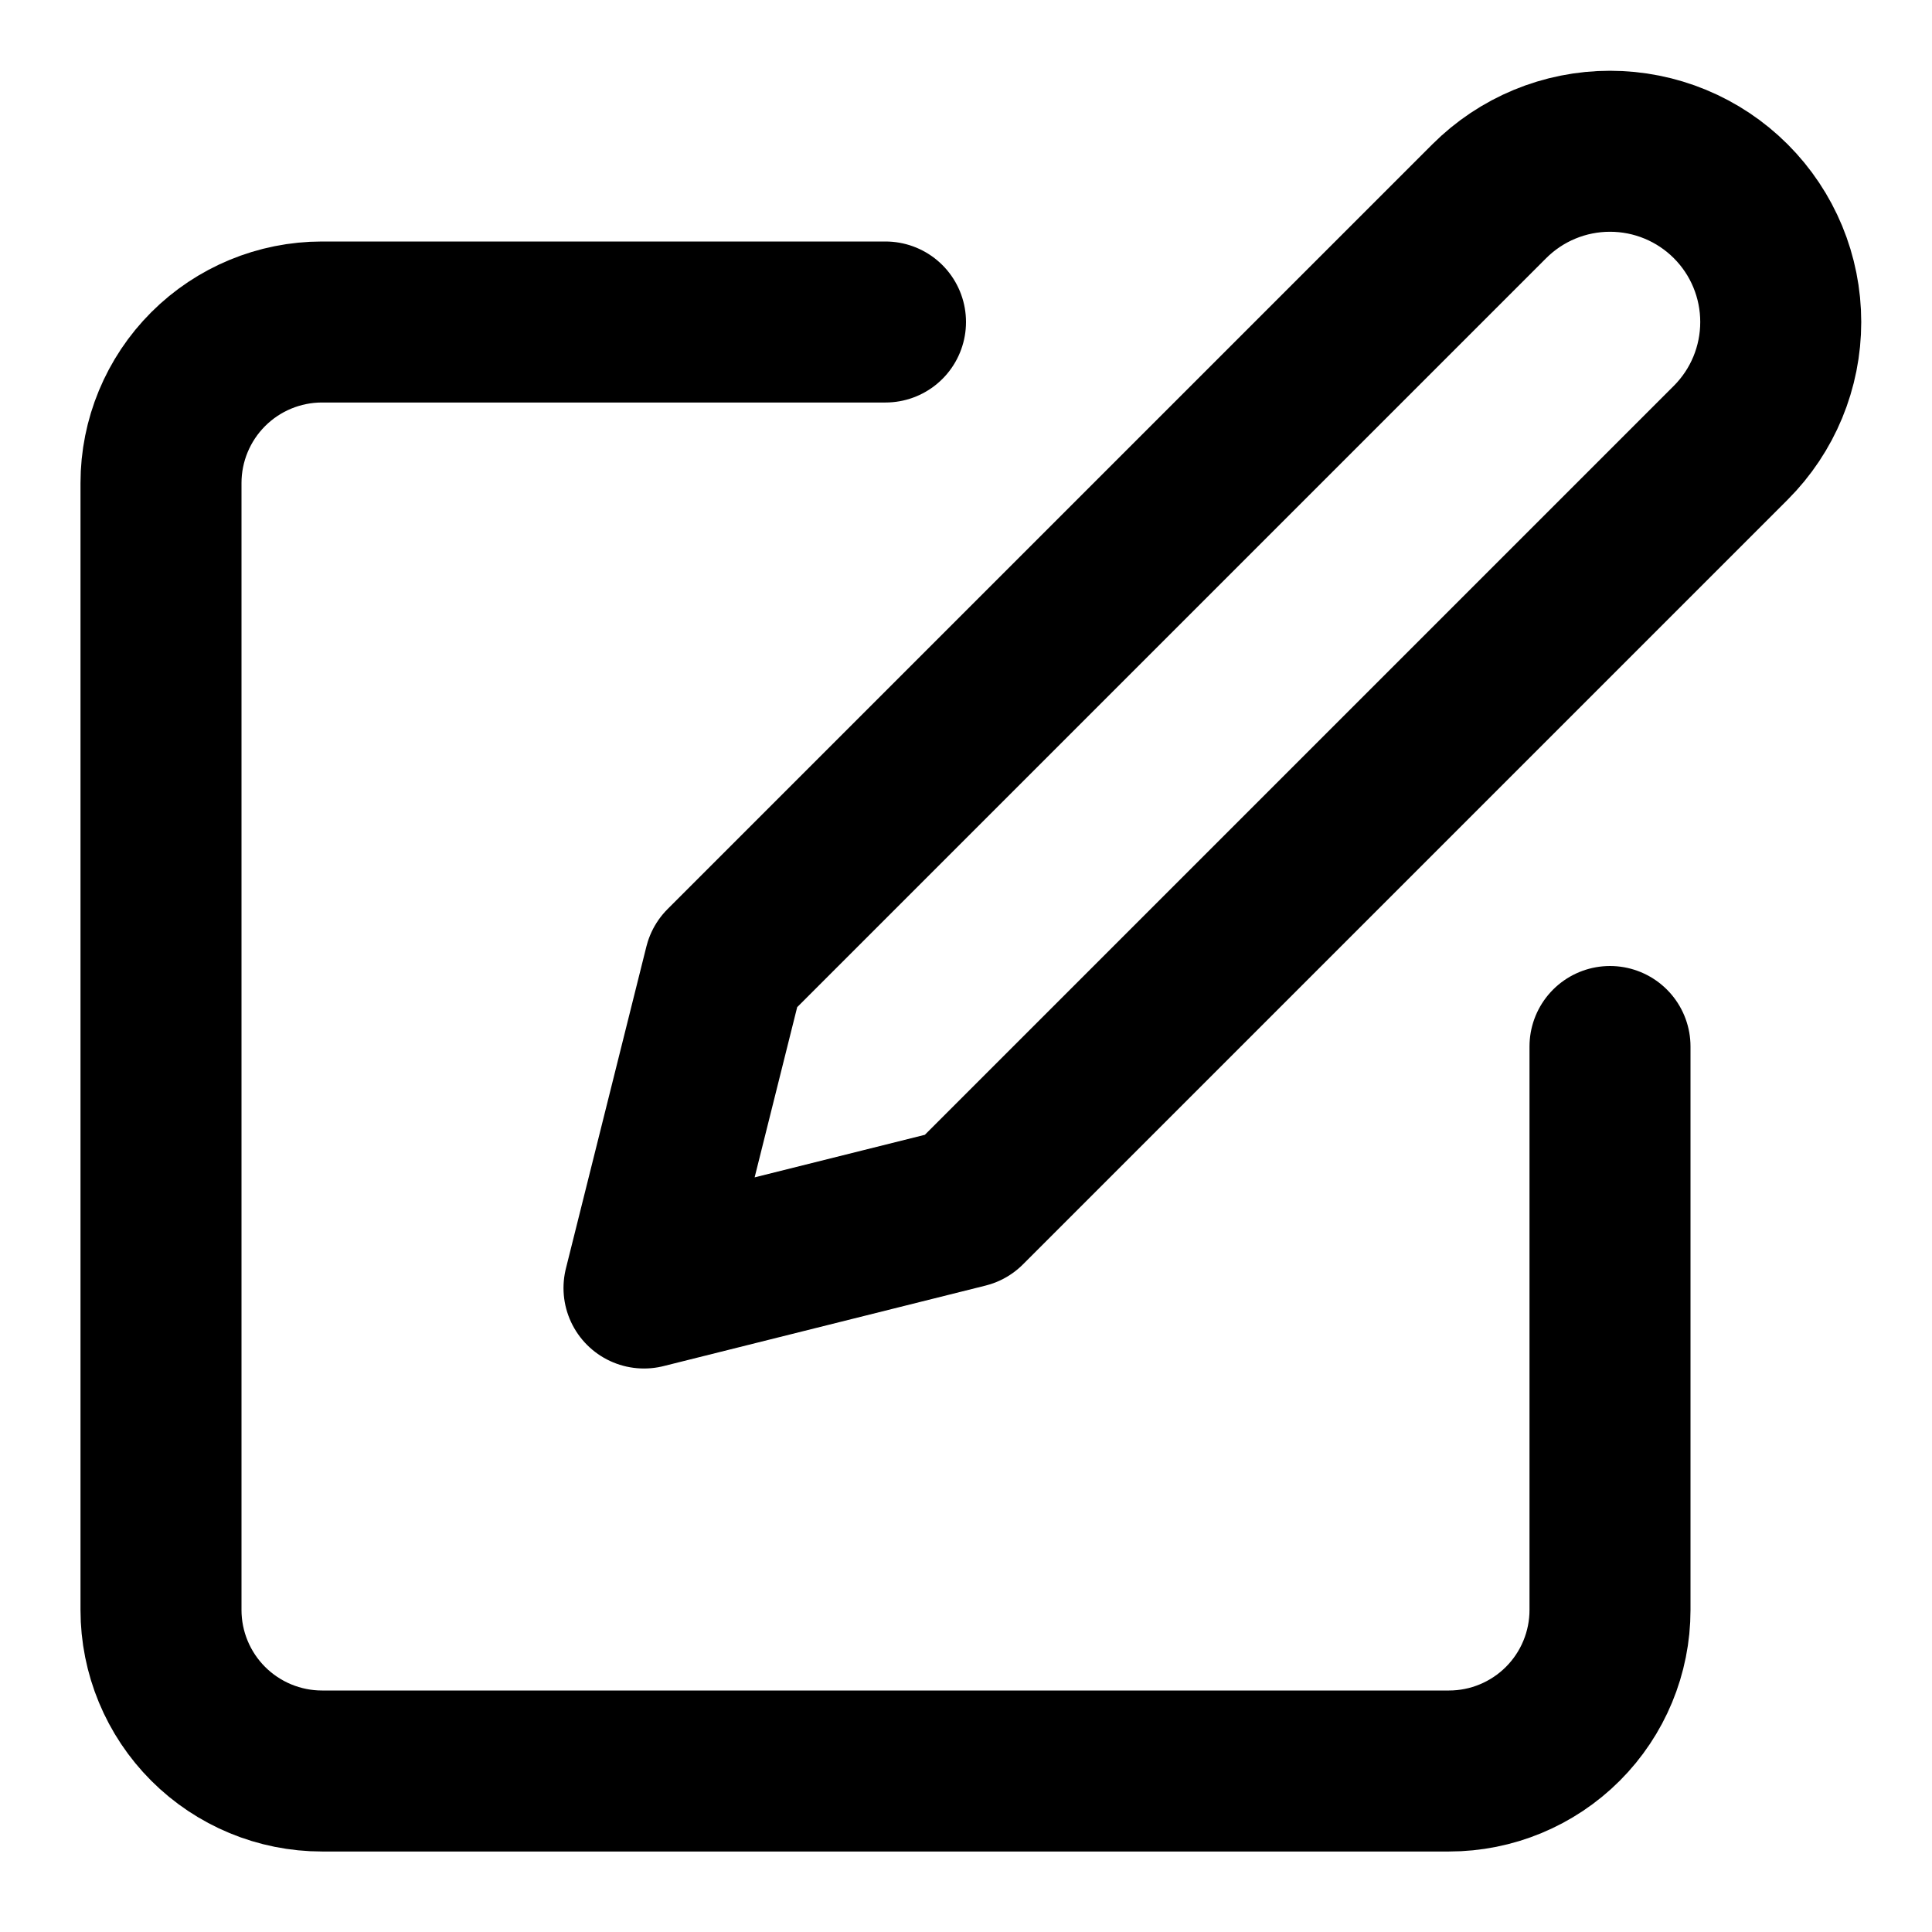
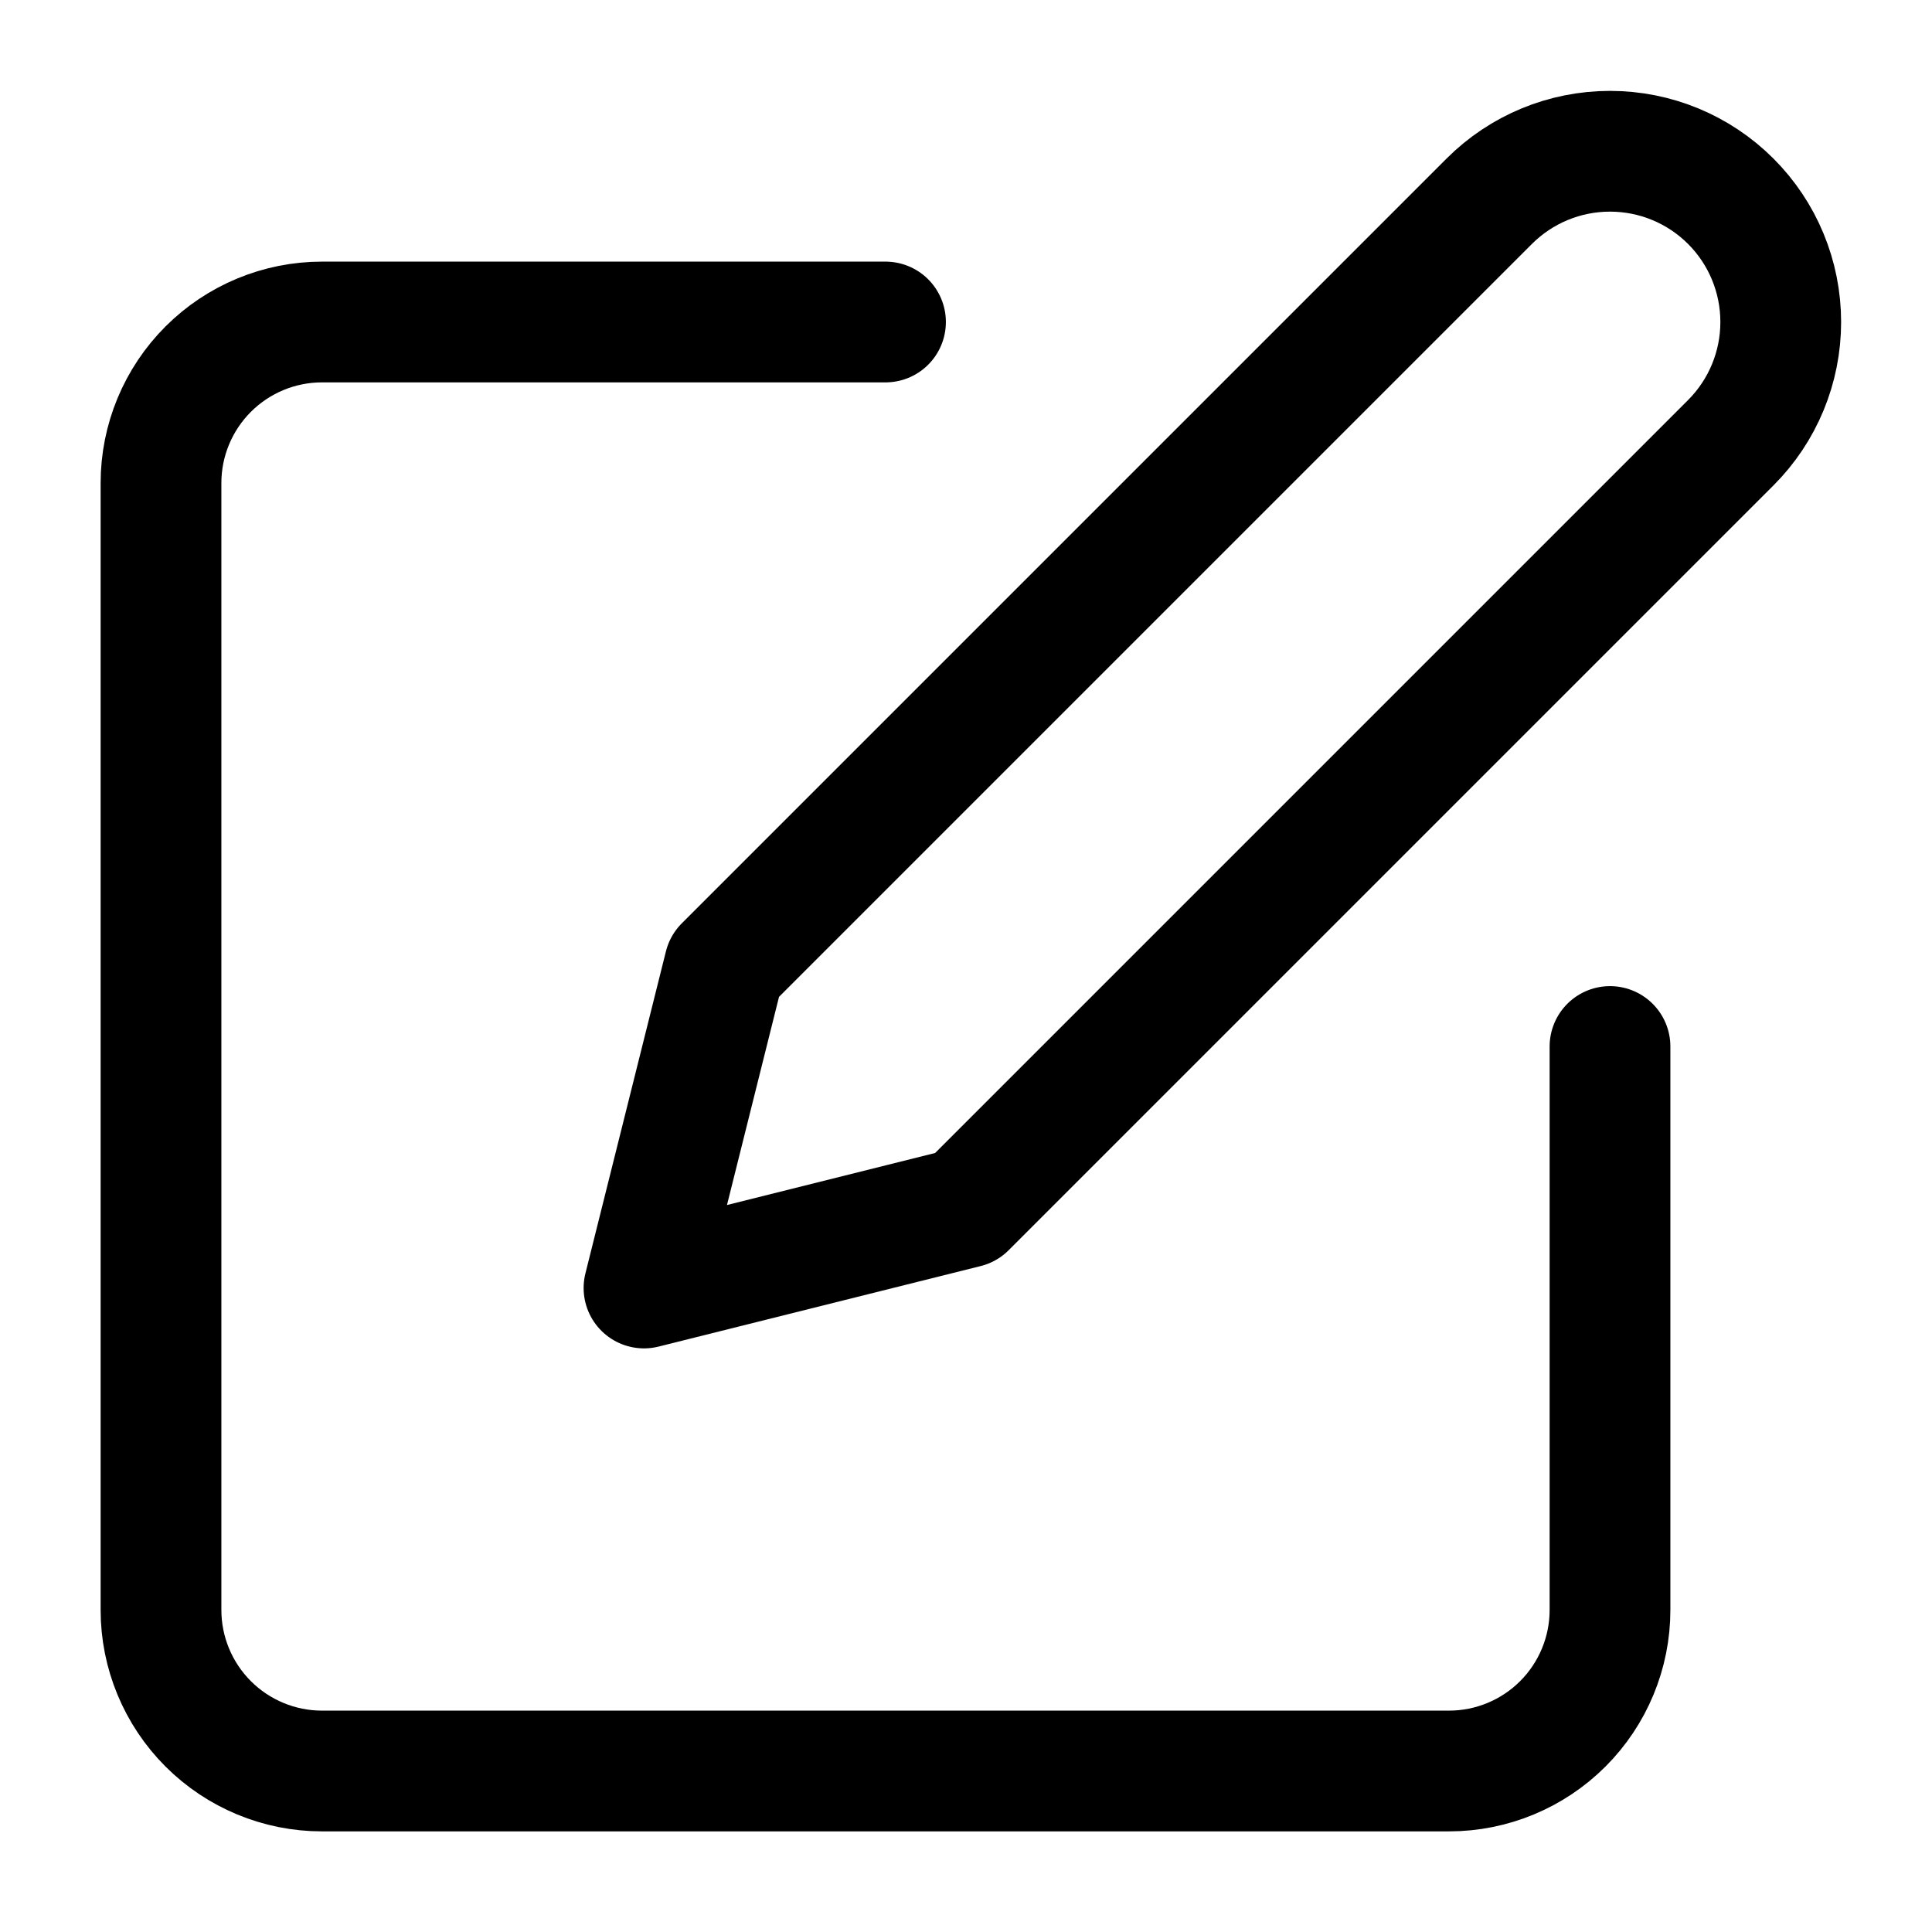
<svg xmlns="http://www.w3.org/2000/svg" width="24" height="24" viewBox="0 0 24 24" fill="none">
-   <path d="M11 4H4C3.47 4 2.961 4.211 2.586 4.586C2.211 4.961 2 5.47 2 6V20C2 20.53 2.211 21.039 2.586 21.414C2.961 21.789 3.47 22 4 22H18C18.53 22 19.039 21.789 19.414 21.414C19.789 21.039 20 20.53 20 20V13M18.5 2.5C18.898 2.102 19.437 1.879 20 1.879C20.563 1.879 21.102 2.102 21.5 2.5C21.898 2.898 22.121 3.437 22.121 4C22.121 4.563 21.898 5.102 21.5 5.5L12 15L8 16L9 12L18.5 2.5Z" stroke="black" stroke-width="2" stroke-linecap="round" stroke-linejoin="round" />
+   <path d="M11 4H4C3.47 4 2.961 4.211 2.586 4.586C2.211 4.961 2 5.47 2 6V20C2 20.53 2.211 21.039 2.586 21.414C2.961 21.789 3.47 22 4 22H18C18.53 22 19.039 21.789 19.414 21.414C19.789 21.039 20 20.53 20 20V13M18.5 2.5C18.898 2.102 19.437 1.879 20 1.879C20.563 1.879 21.102 2.102 21.5 2.5C21.898 2.898 22.121 3.437 22.121 4C22.121 4.563 21.898 5.102 21.5 5.5L12 15L8 16L9 12L18.5 2.5Z" stroke="black" stroke-width="1.5" stroke-linecap="round" stroke-linejoin="round" />
</svg>
